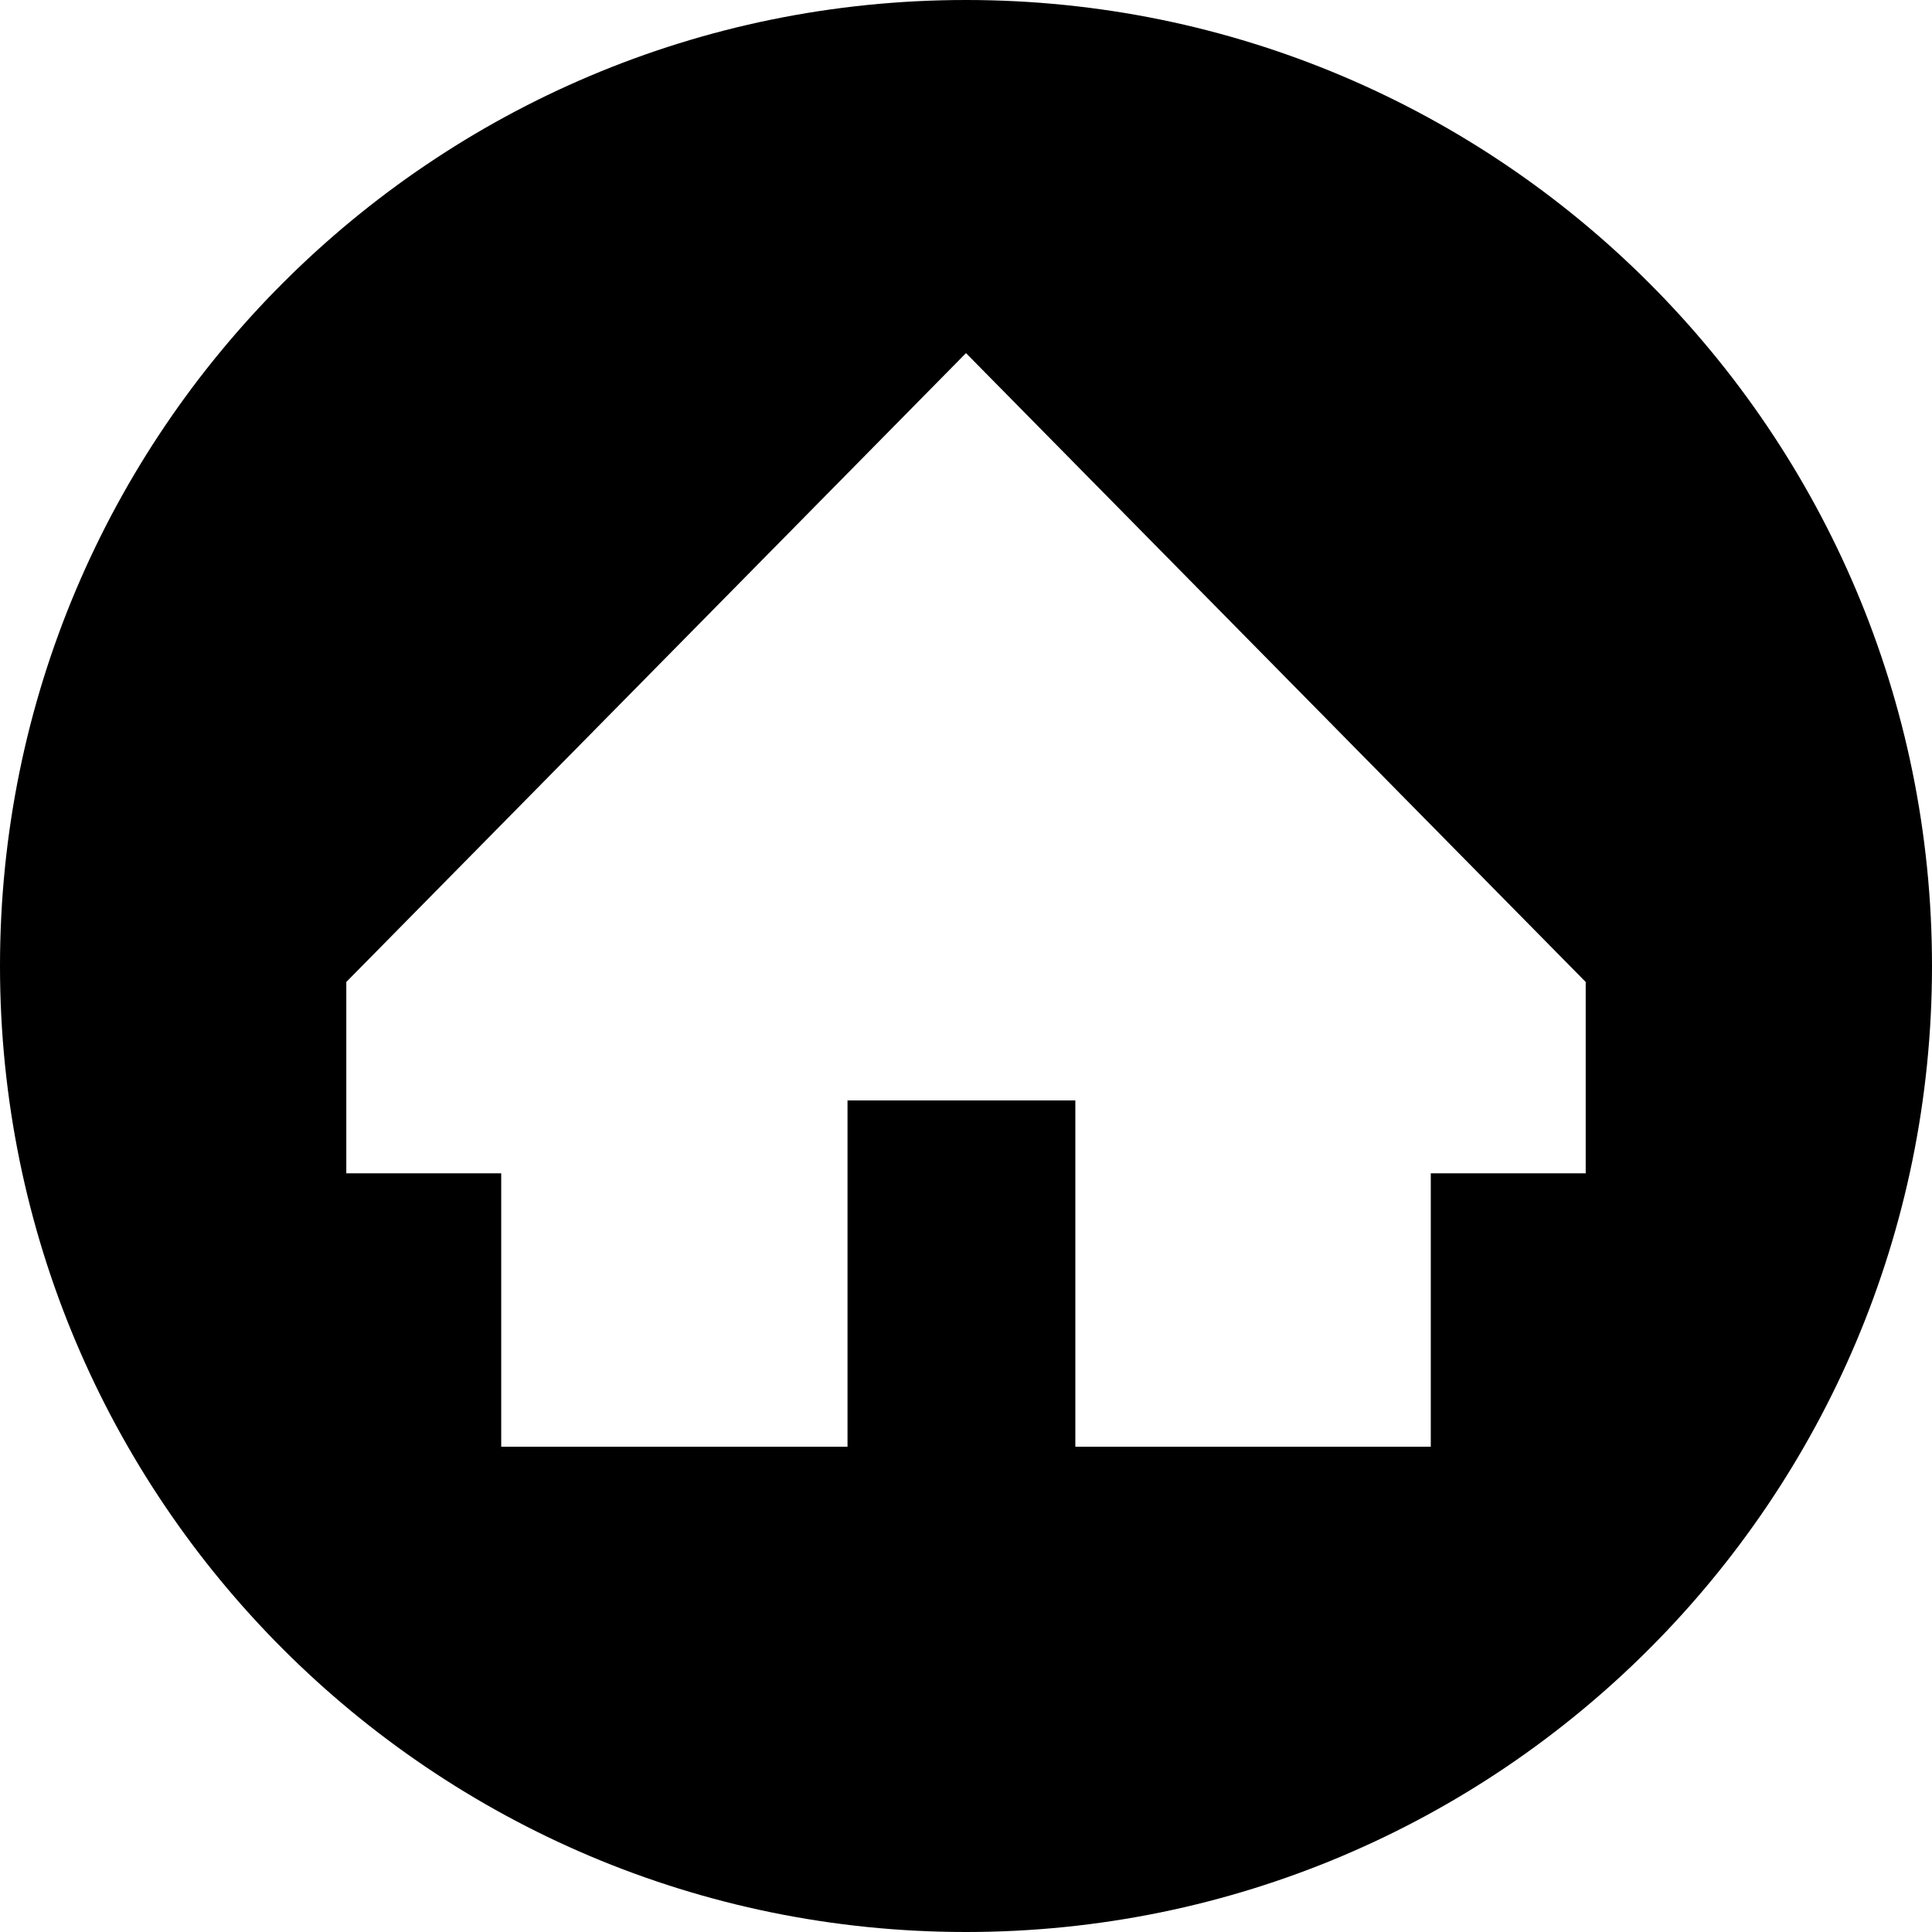
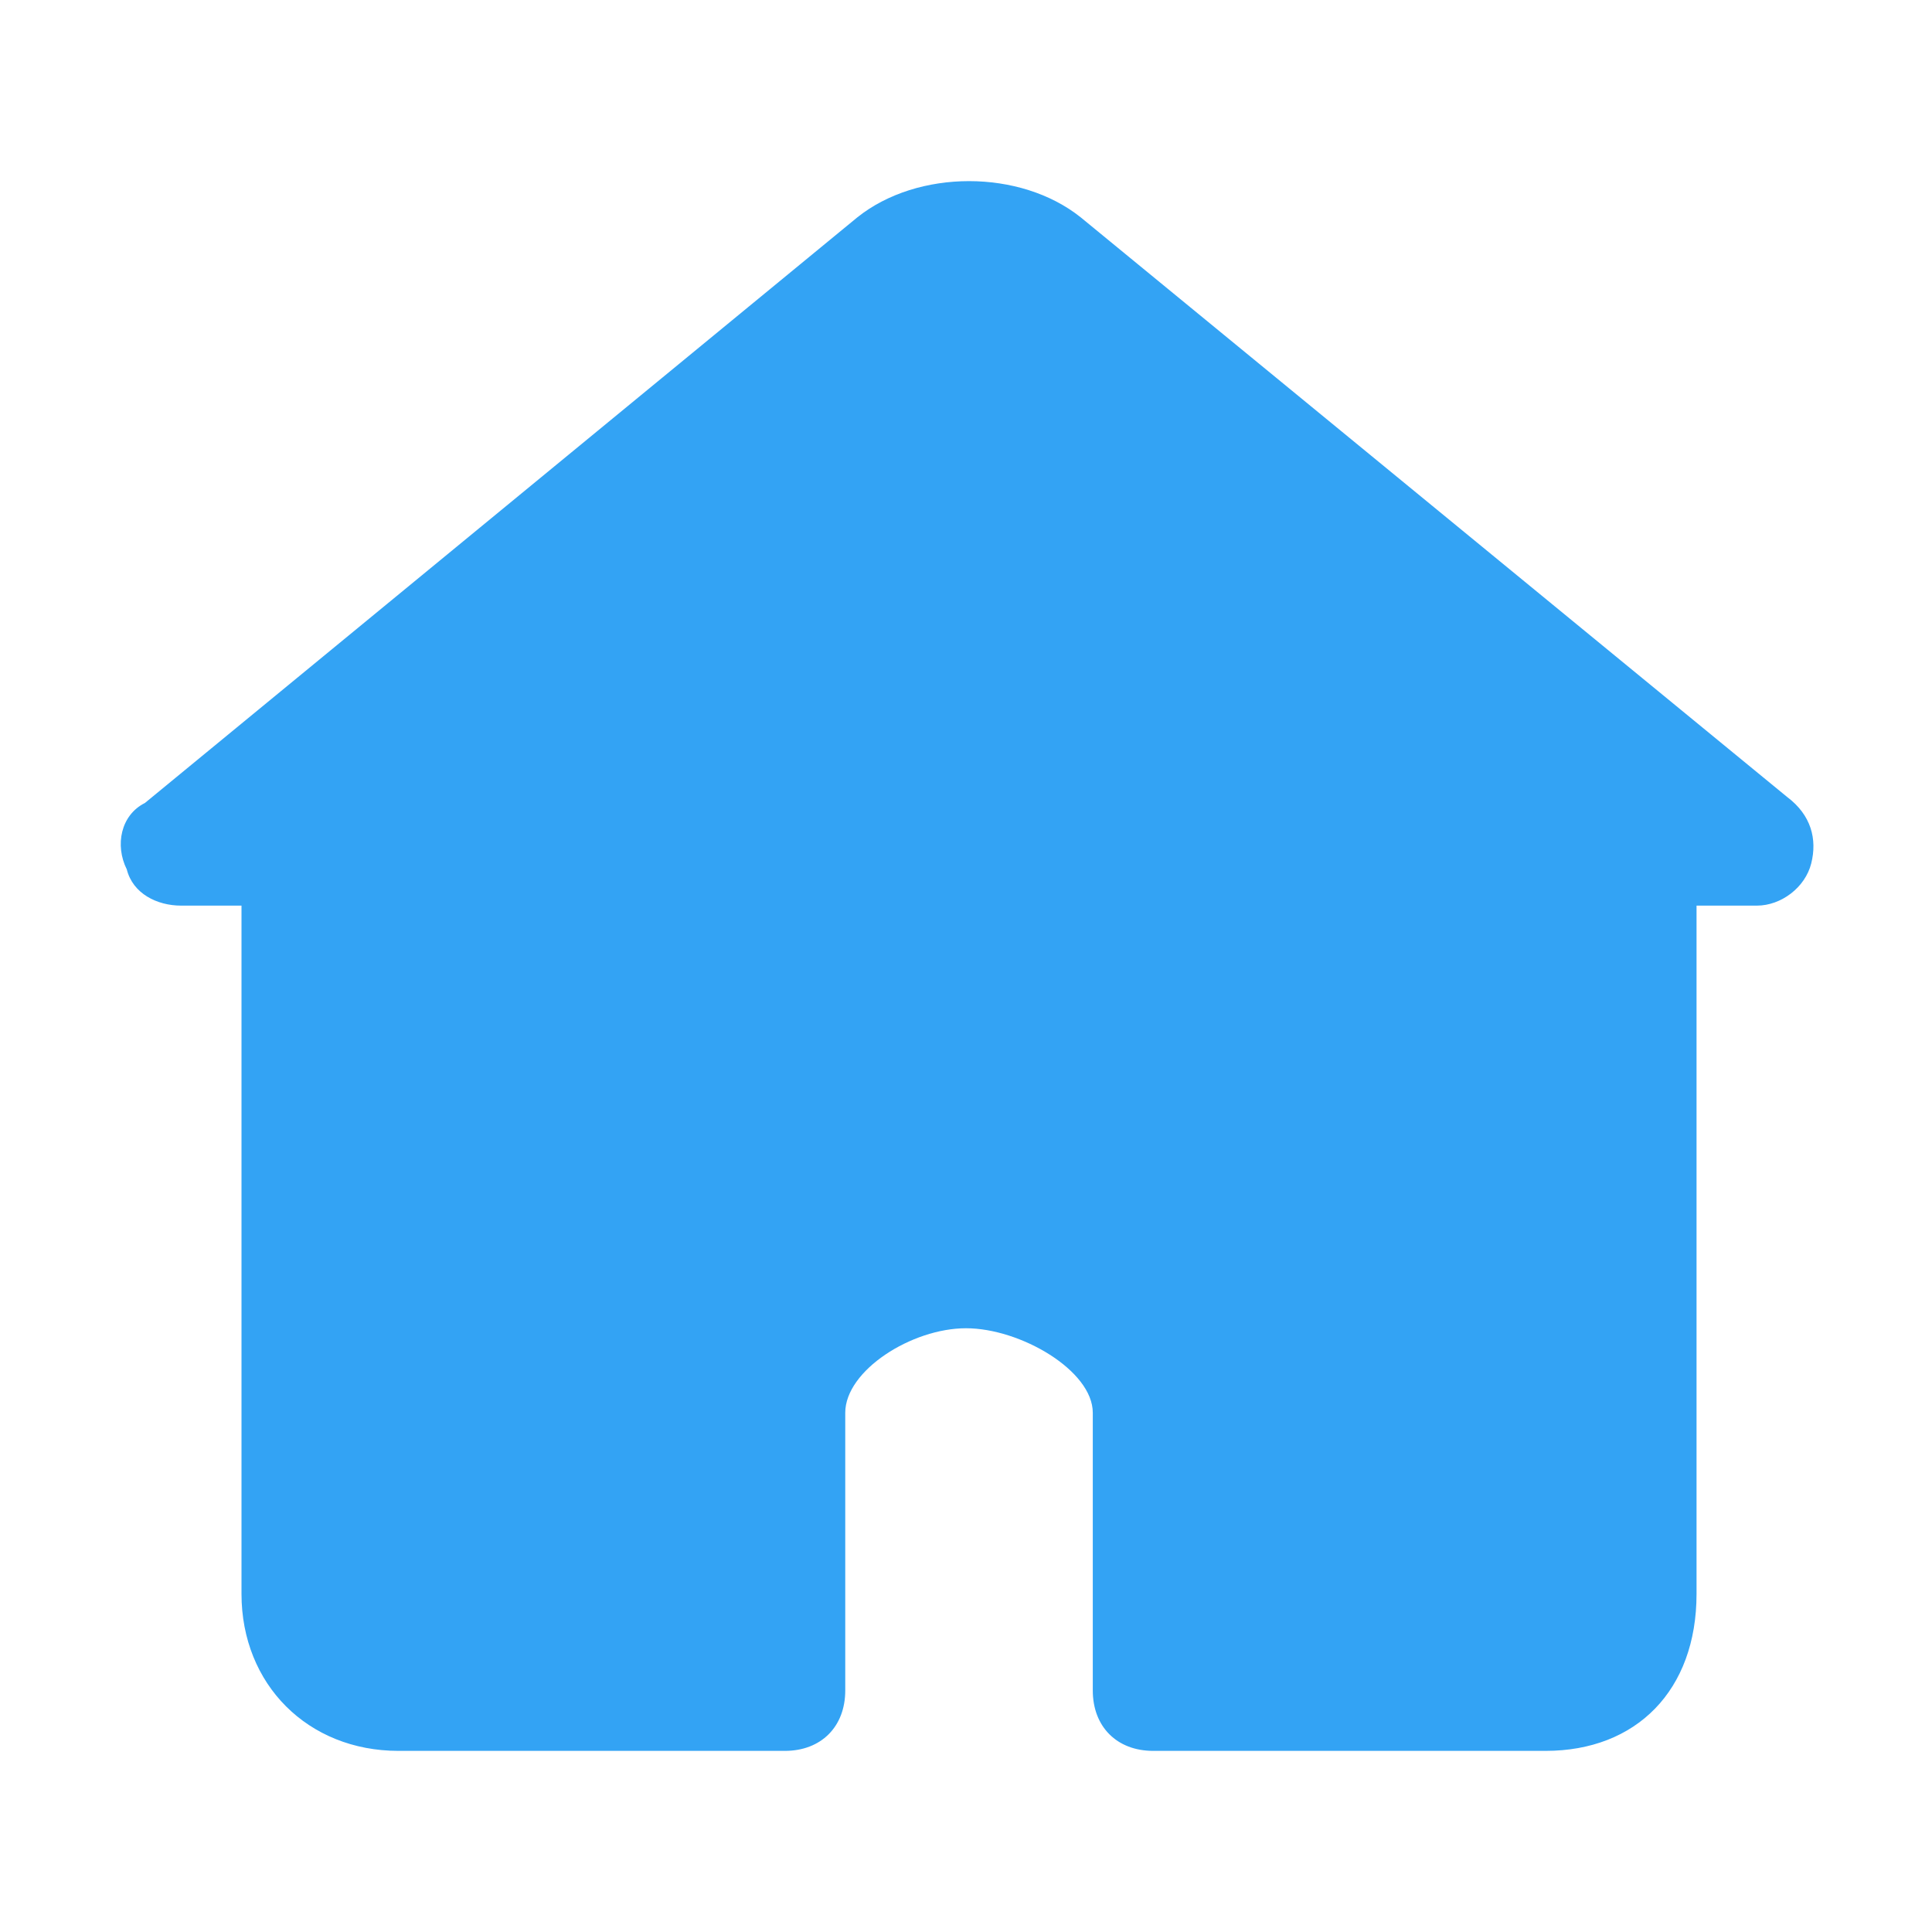
- <svg xmlns="http://www.w3.org/2000/svg" t="1505383368119" class="icon" style="" viewBox="0 0 1024 1024" version="1.1" p-id="18586" width="200" height="200">
+ <svg xmlns="http://www.w3.org/2000/svg" t="1510649796829" class="icon" style="" viewBox="0 0 1024 1024" version="1.1" p-id="4944" width="64" height="64">
  <defs>
    <style type="text/css" />
  </defs>
-   <path d="M512-2.6e-05c-282.767 0-512 229.233-512 512s229.233 512 512 512 512-229.233 512-512S794.767-2.6e-05 512-2.6e-05zM840.453 621.88l-82.107 0 0 144.907L569.947 766.787 569.947 583.24 449.2 583.24l0 183.547-183.547 0L265.654 621.88l-82.107 0L183.547 520.466 512 187.16 840.453 520.466 840.453 621.88z" p-id="18587" />
+   <path d="M947.2 422.4L572.8 115.2c-32-25.6-86.4-25.6-118.4 0L76.8 425.6c-12.8 6.4-16 22.4-9.6 35.2 3.2 12.8 16 19.2 28.8 19.2h32v364.8C128 892.8 163.2 928 211.2 928H416c19.2 0 32-12.8 32-32v-147.2c0-22.4 35.2-44.8 64-44.8 28.8 0 67.2 22.4 67.2 44.8V896c0 19.2 12.8 32 32 32h208c48 0 80-32 80-83.2V480h32c12.8 0 25.6-9.6 28.8-22.4 3.2-12.8 0-25.6-12.8-35.2z" fill="#33a3f4" p-id="4945" />
</svg>
